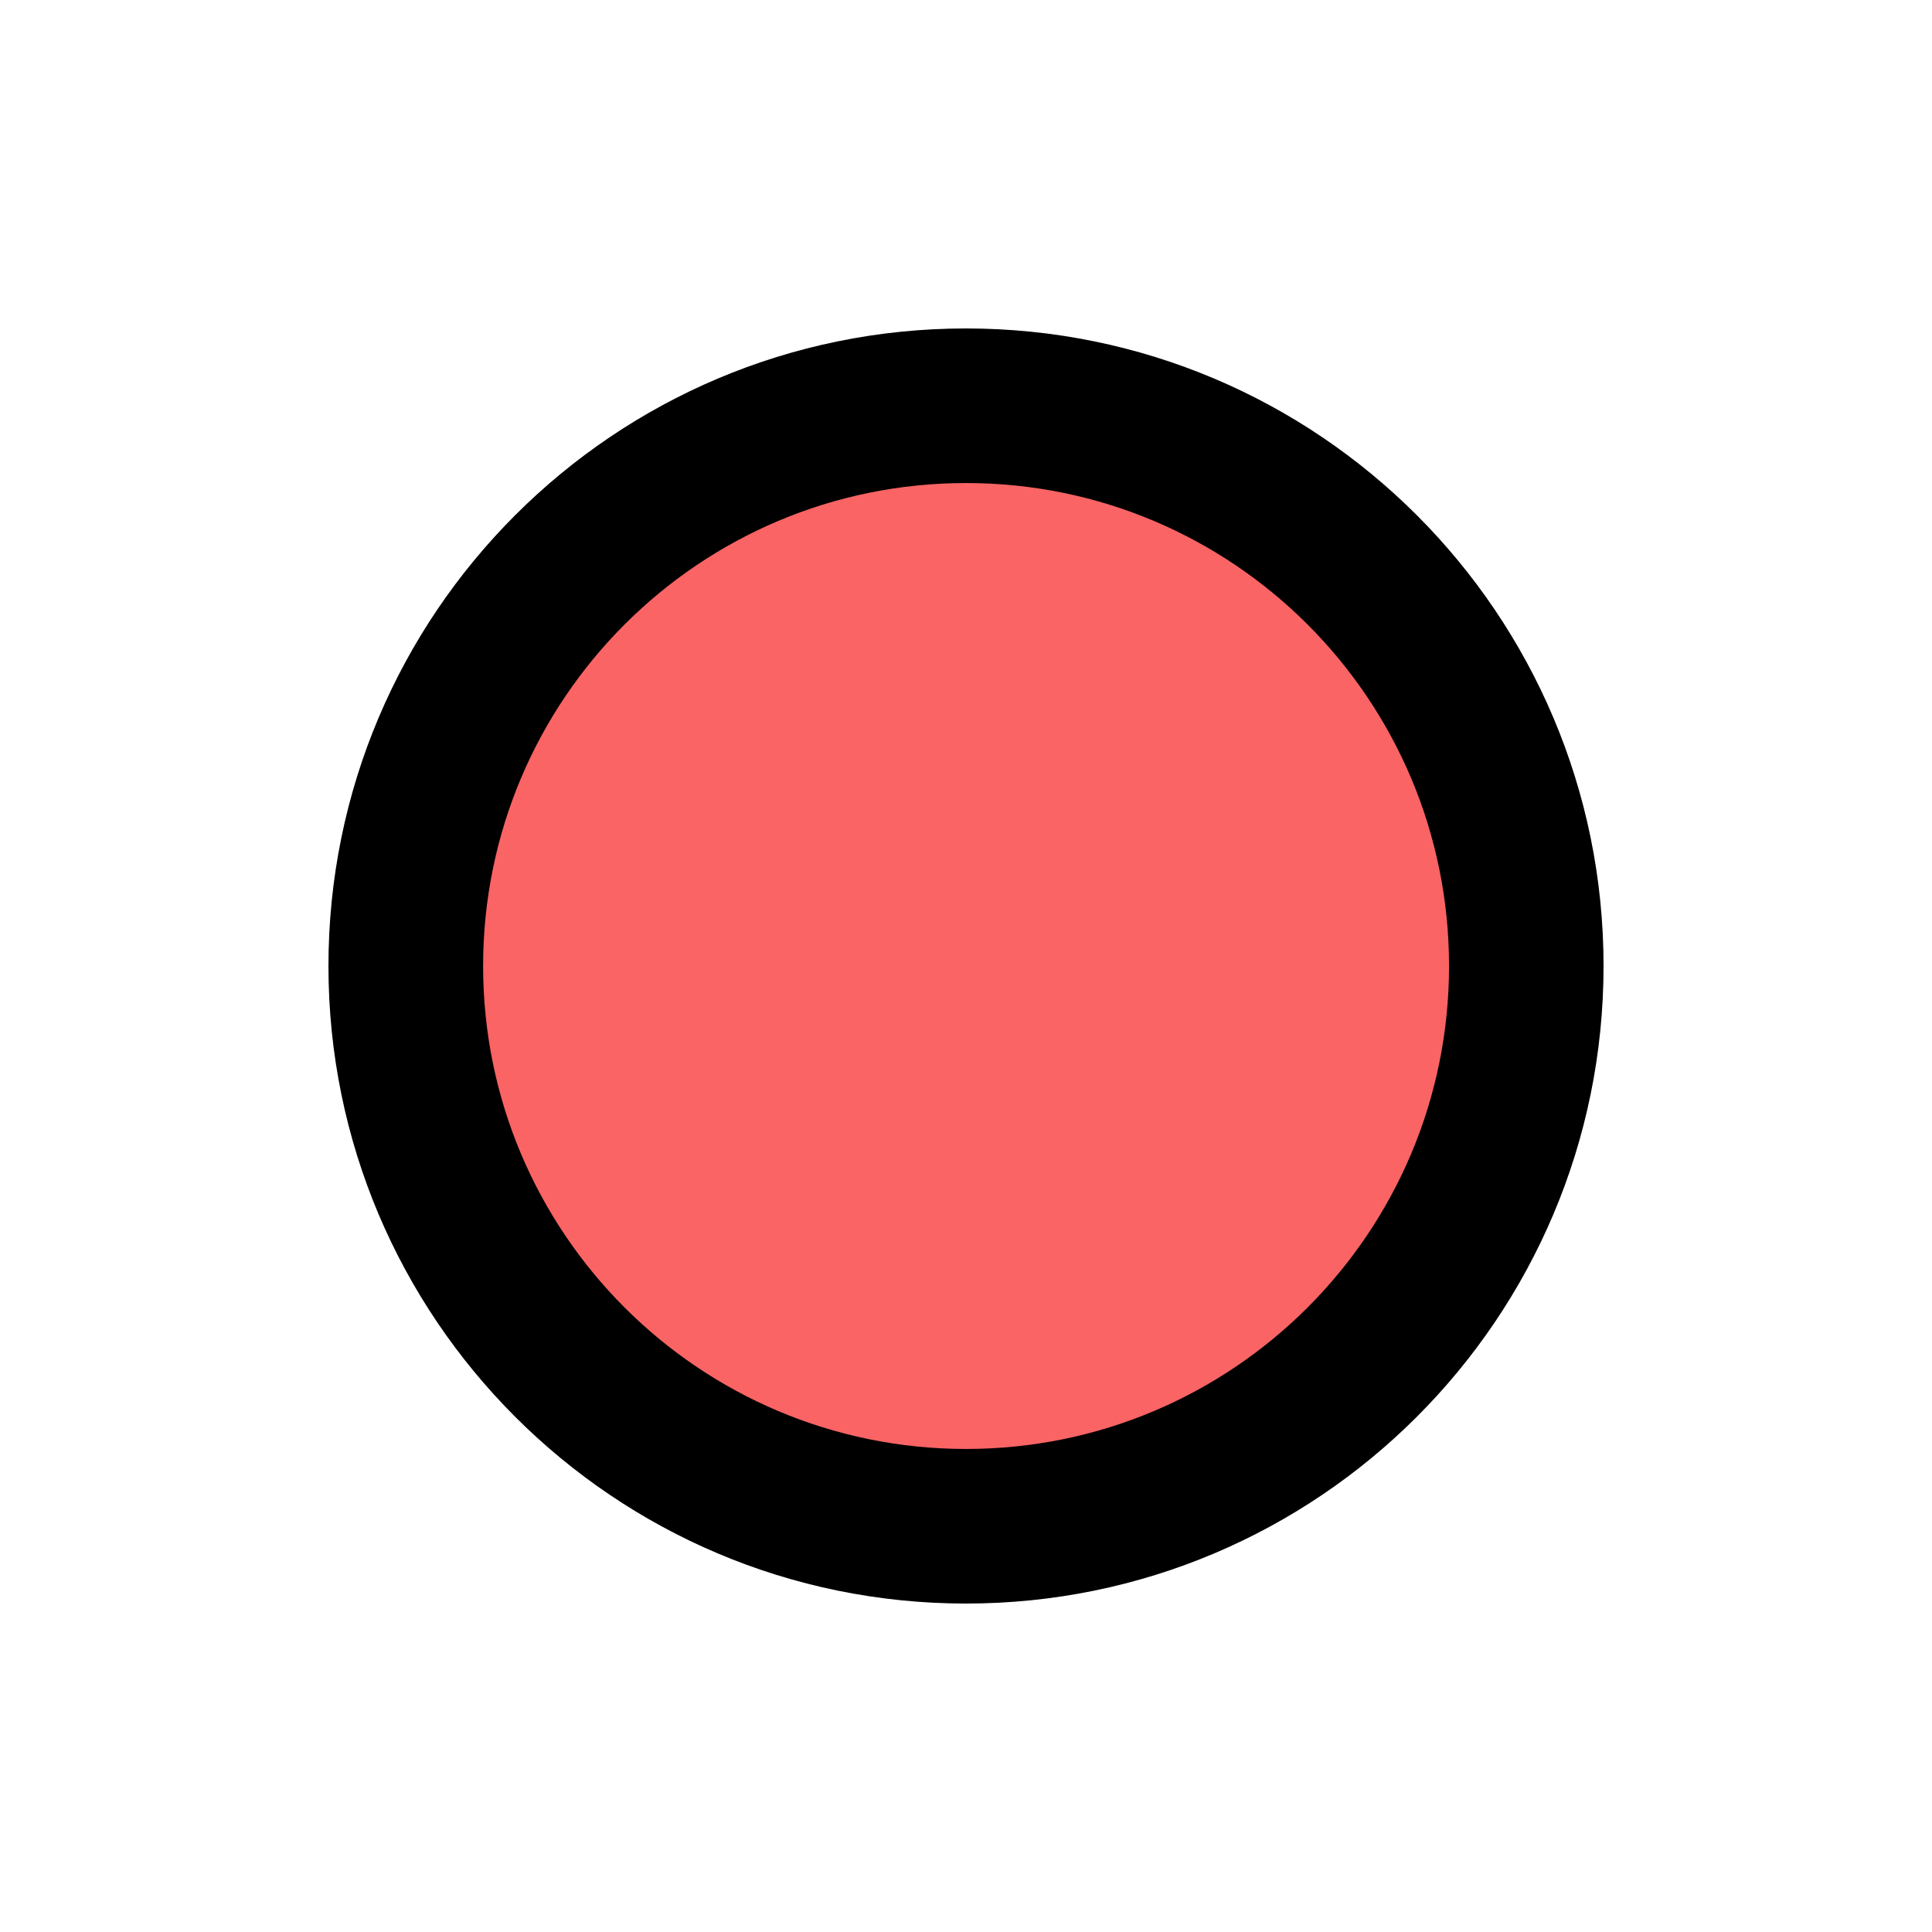
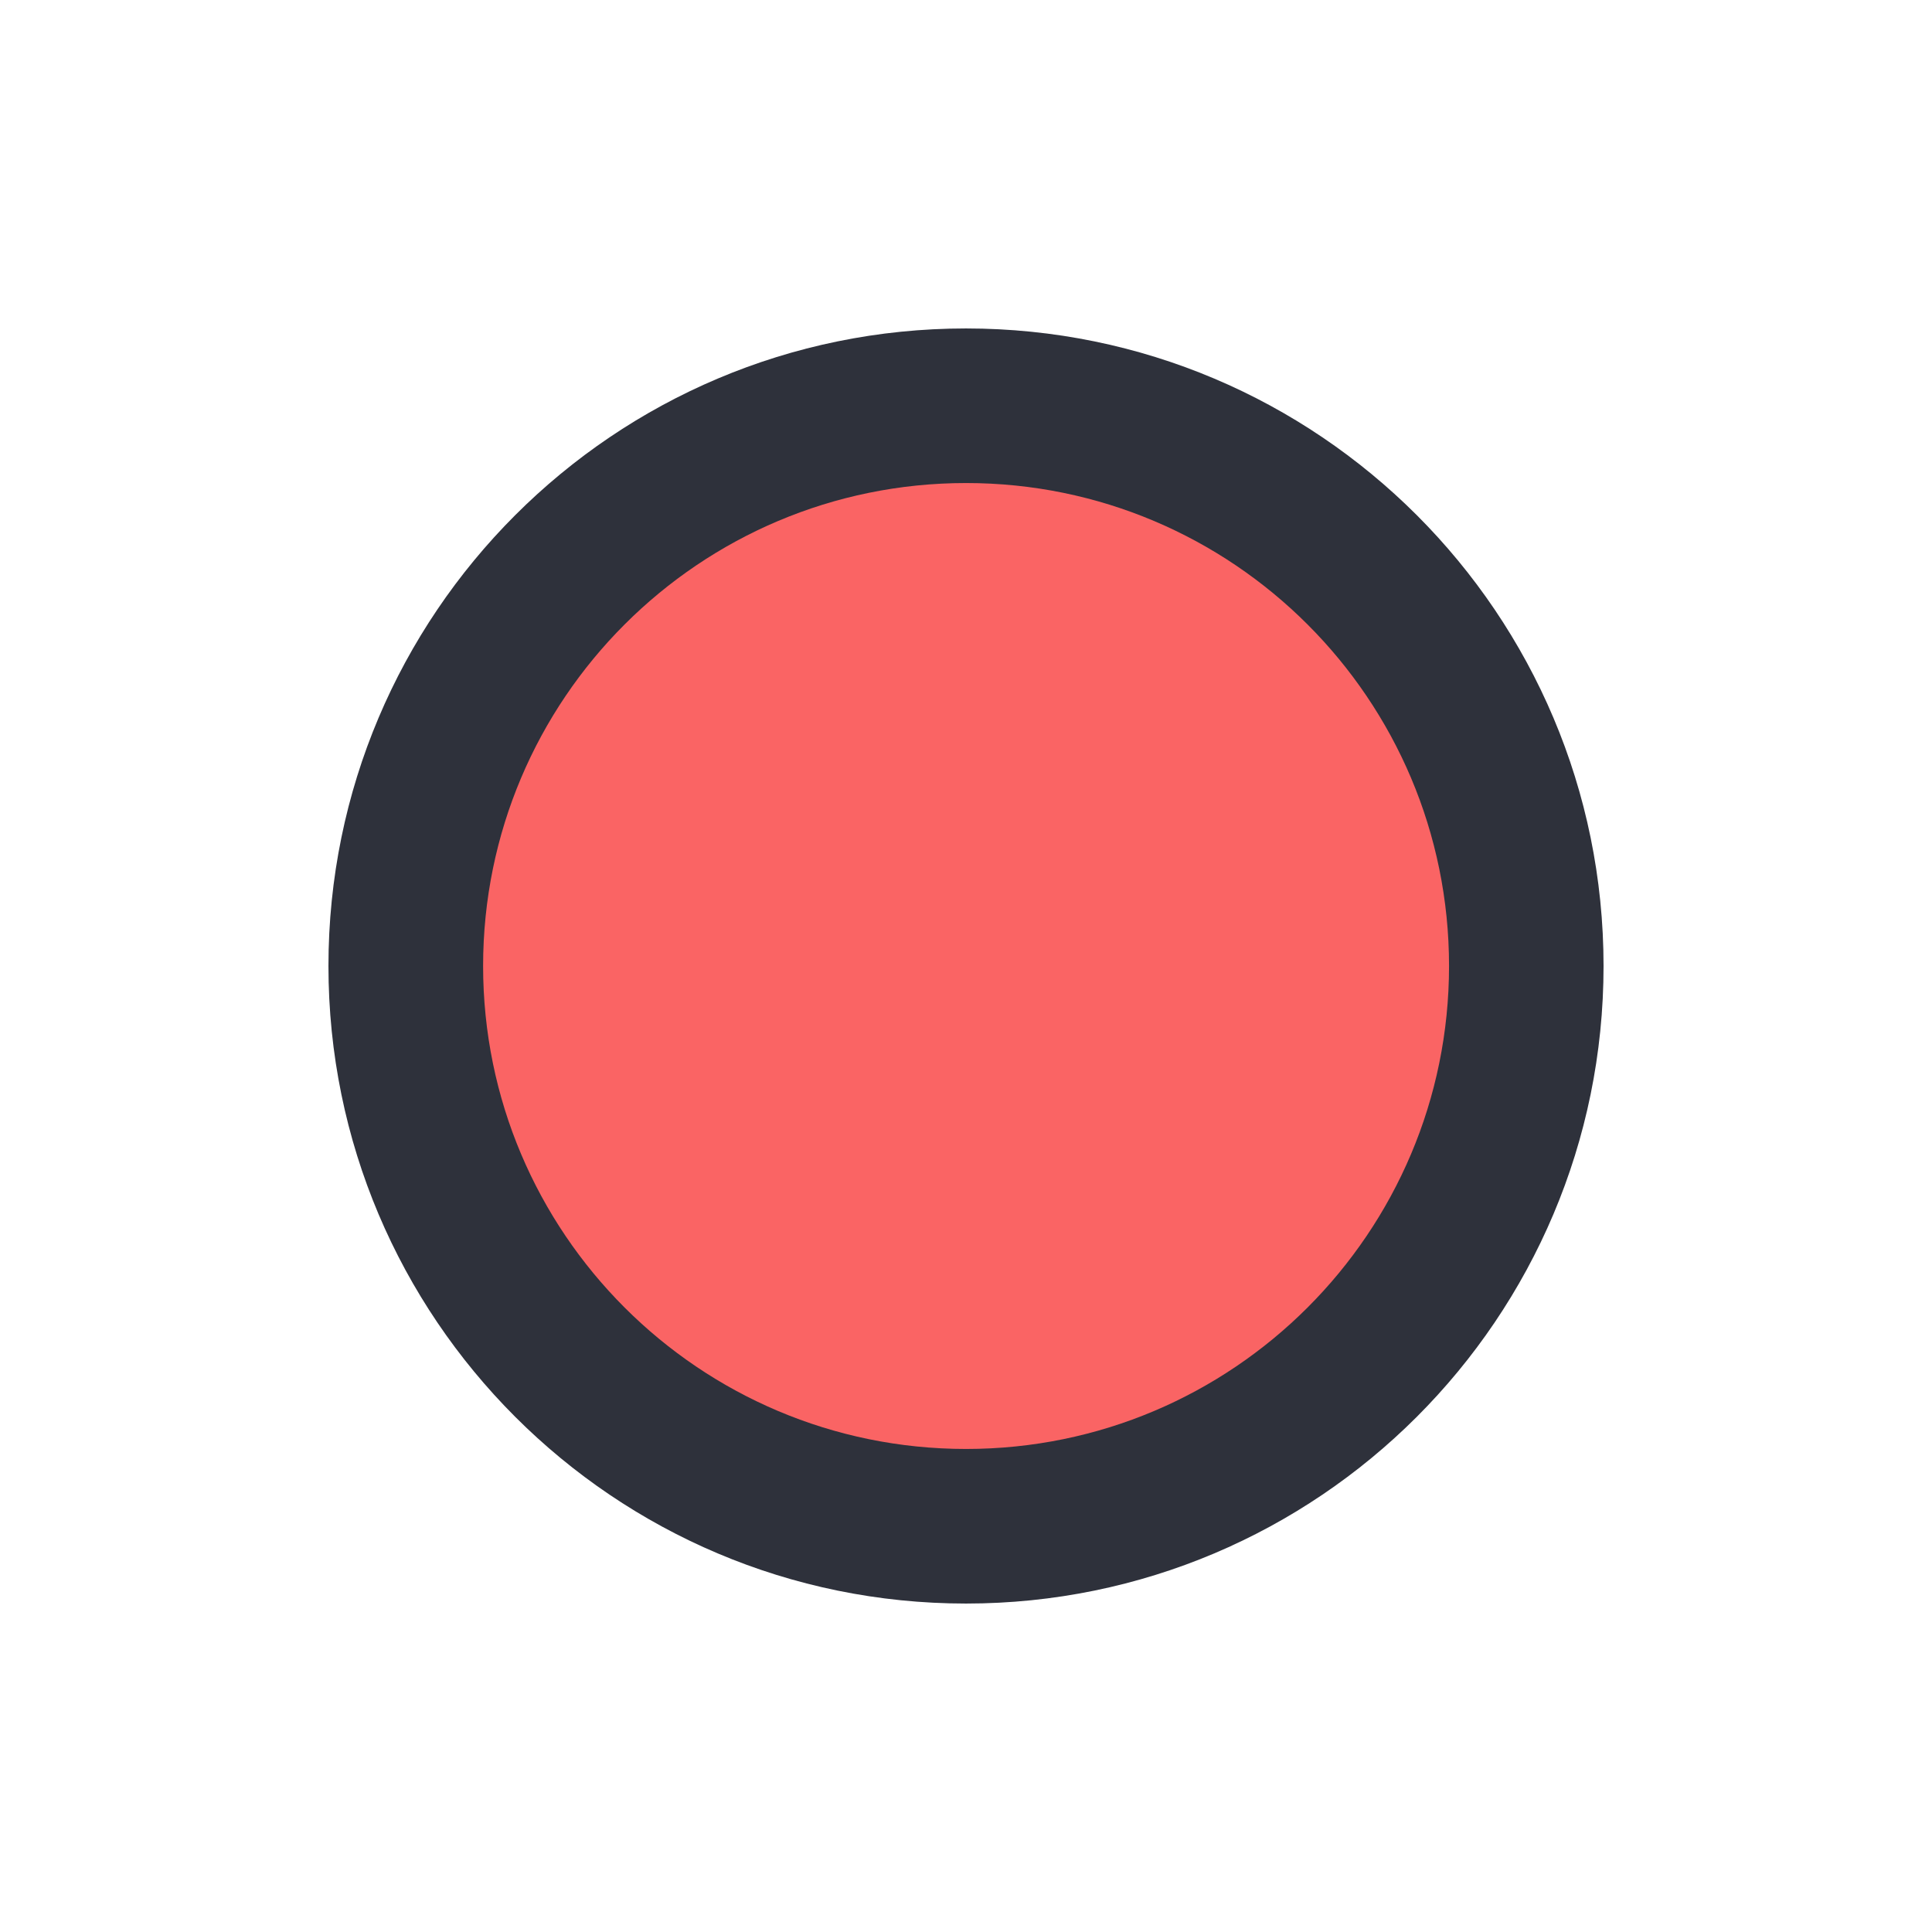
- <svg xmlns="http://www.w3.org/2000/svg" width="100" height="100" version="1.1" viewBox="0 0 26.458 26.458">
-   <path d="m21.96 13.229a8.731 8.731 0 0 1-8.731 8.731 8.731 8.731 0 0 1-8.731-8.731 8.731 8.731 0 0 1 8.731-8.731 8.731 8.731 0 0 1 8.731 8.731z" stroke-linejoin="round" stroke-width="1.599" style="paint-order:fill markers stroke" />
-   <path d="m19.844 13.229a6.614 6.614 0 0 1-6.614 6.614 6.614 6.614 0 0 1-6.614-6.614 6.614 6.614 0 0 1 6.614-6.614 6.614 6.614 0 0 1 6.614 6.614z" fill="#fa6464" stroke-linejoin="bevel" stroke-width=".187" style="paint-order:fill markers stroke" />
+ <svg xmlns="http://www.w3.org/2000/svg" width="100" height="100" version="1.1" viewBox="0 0 26.458 26.458" id="svg3617">
+   <defs id="defs3621" />
+   <path d="m21.96 13.229a8.731 8.731 0 0 1-8.731 8.731 8.731 8.731 0 0 1-8.731-8.731 8.731 8.731 0 0 1 8.731-8.731 8.731 8.731 0 0 1 8.731 8.731z" stroke-linejoin="round" stroke-width="1.599" style="paint-order:fill markers stroke;fill:#2e313b;fill-opacity:1" id="path3613" />
+   <path d="m19.844 13.229a6.614 6.614 0 0 1-6.614 6.614 6.614 6.614 0 0 1-6.614-6.614 6.614 6.614 0 0 1 6.614-6.614 6.614 6.614 0 0 1 6.614 6.614z" fill="#fa6464" stroke-linejoin="bevel" stroke-width=".187" style="paint-order:fill markers stroke" id="path3615" />
</svg>
